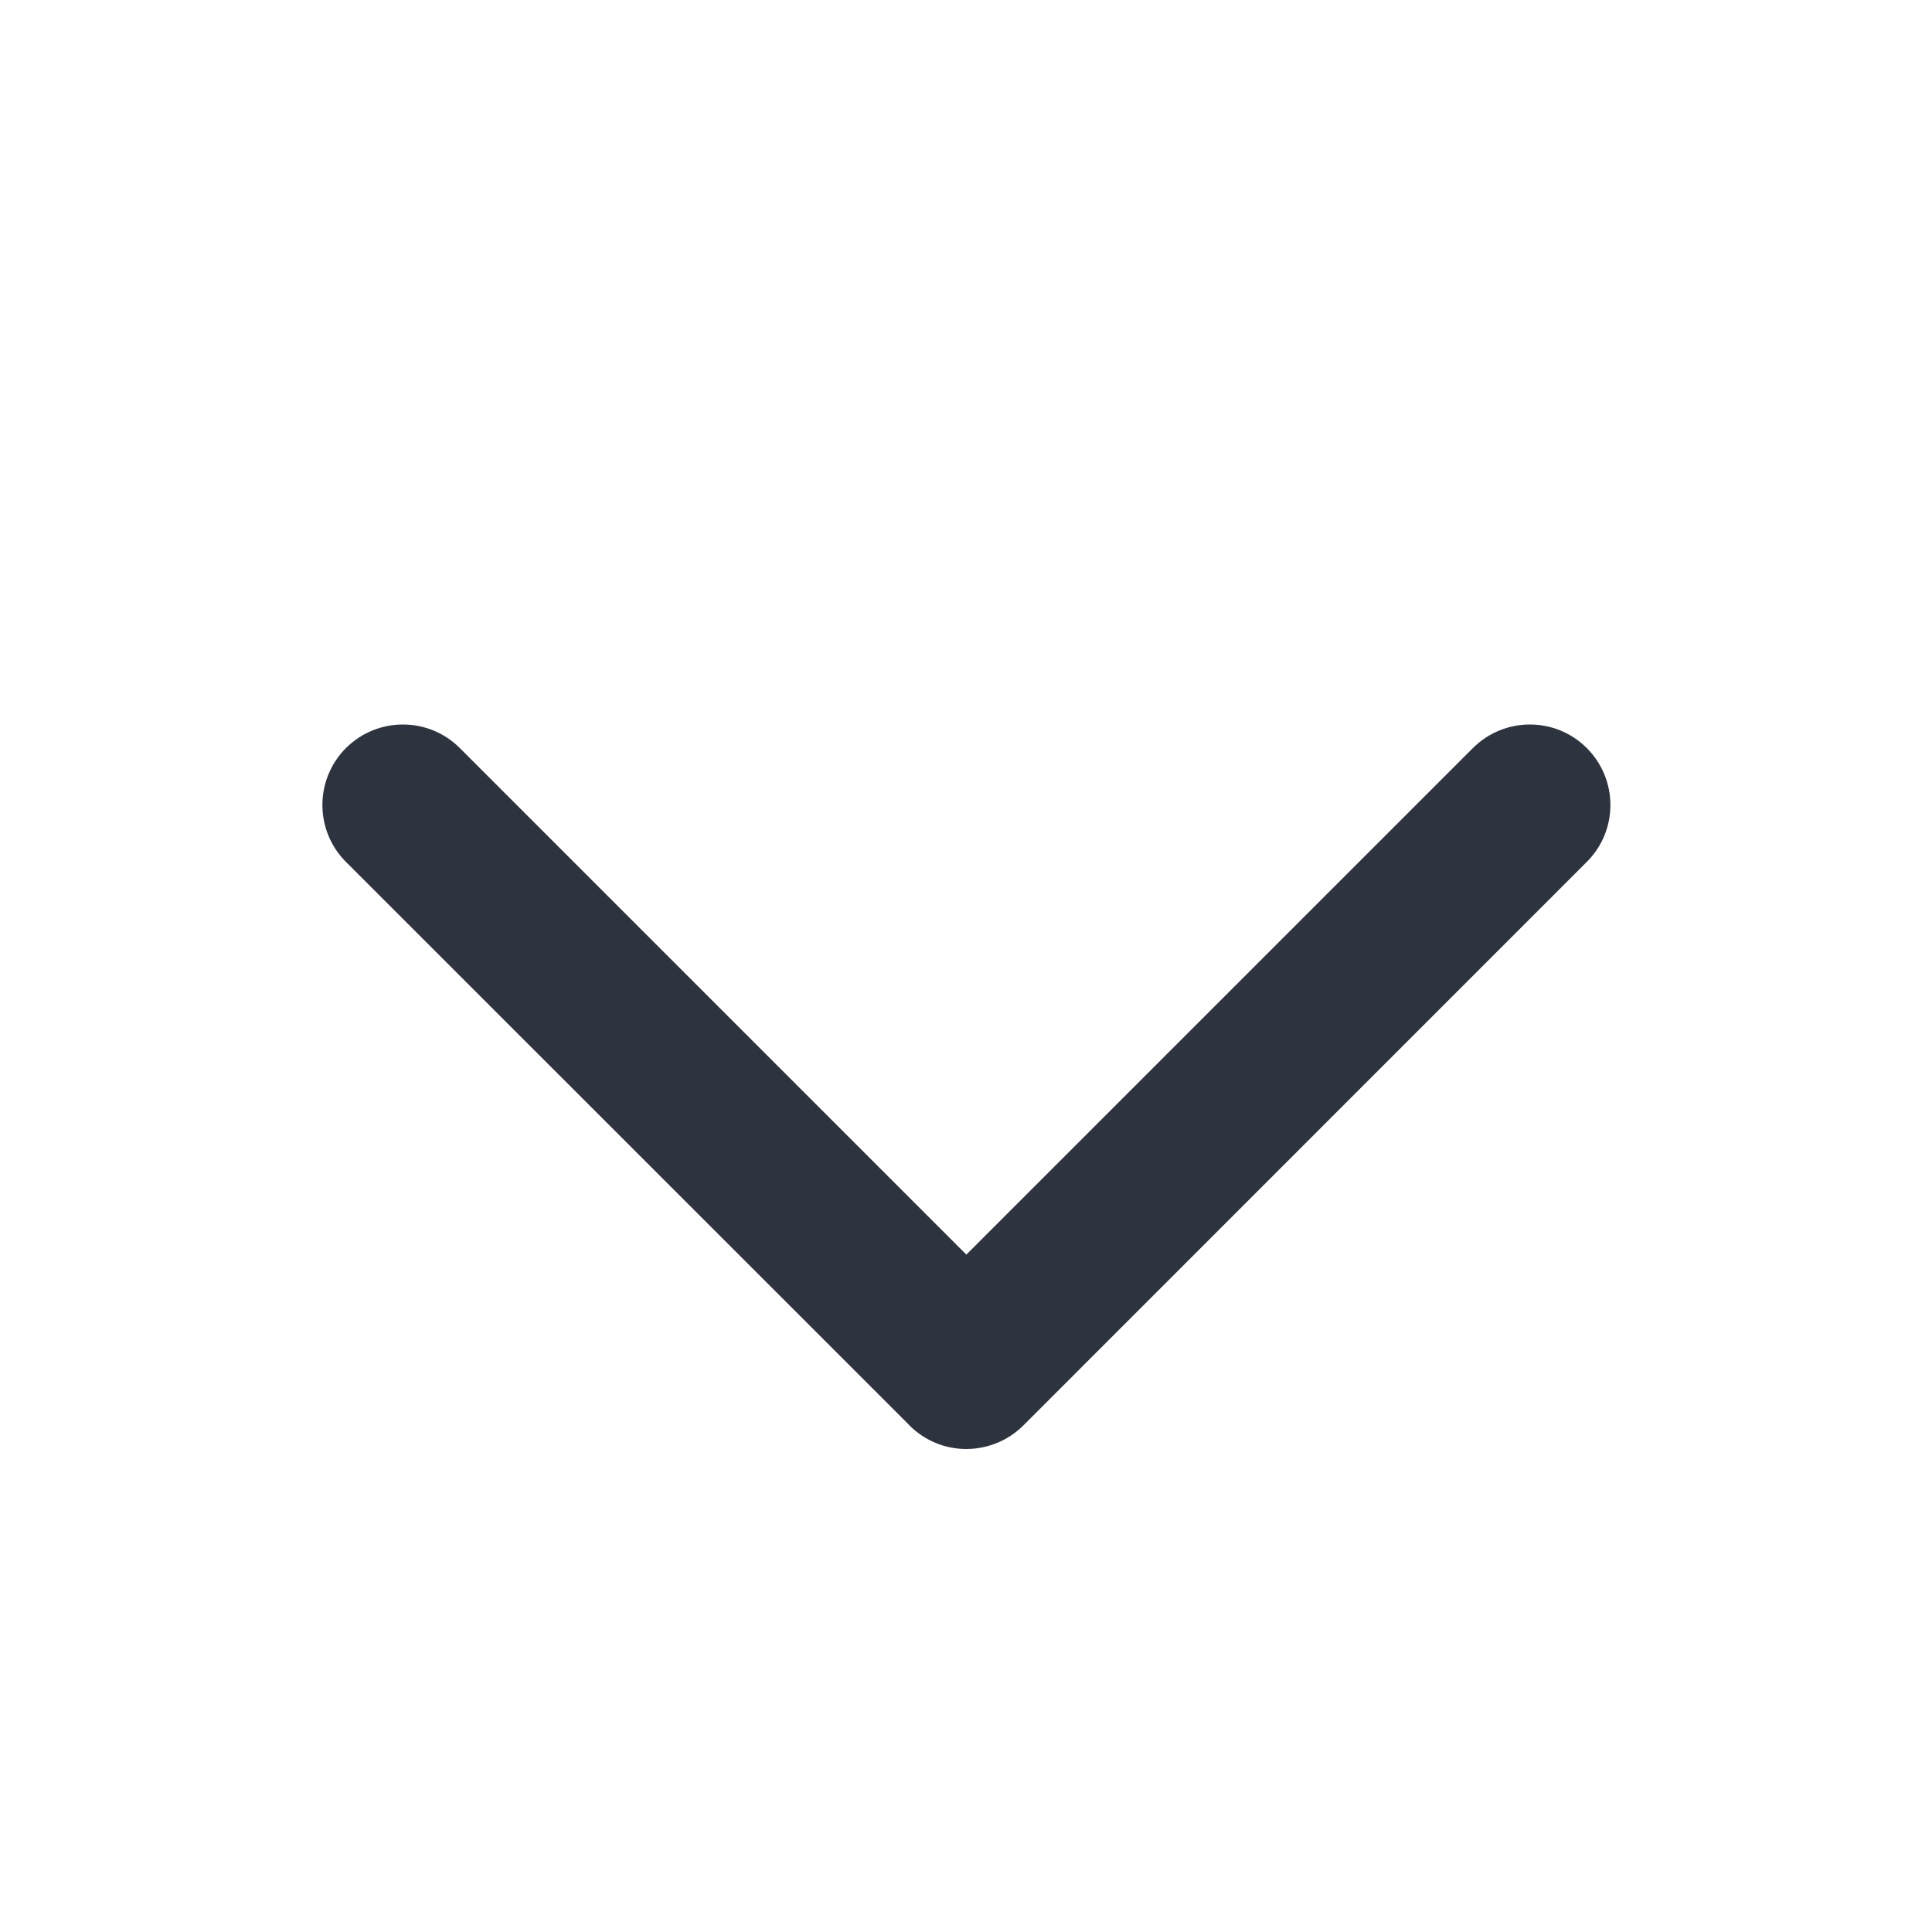
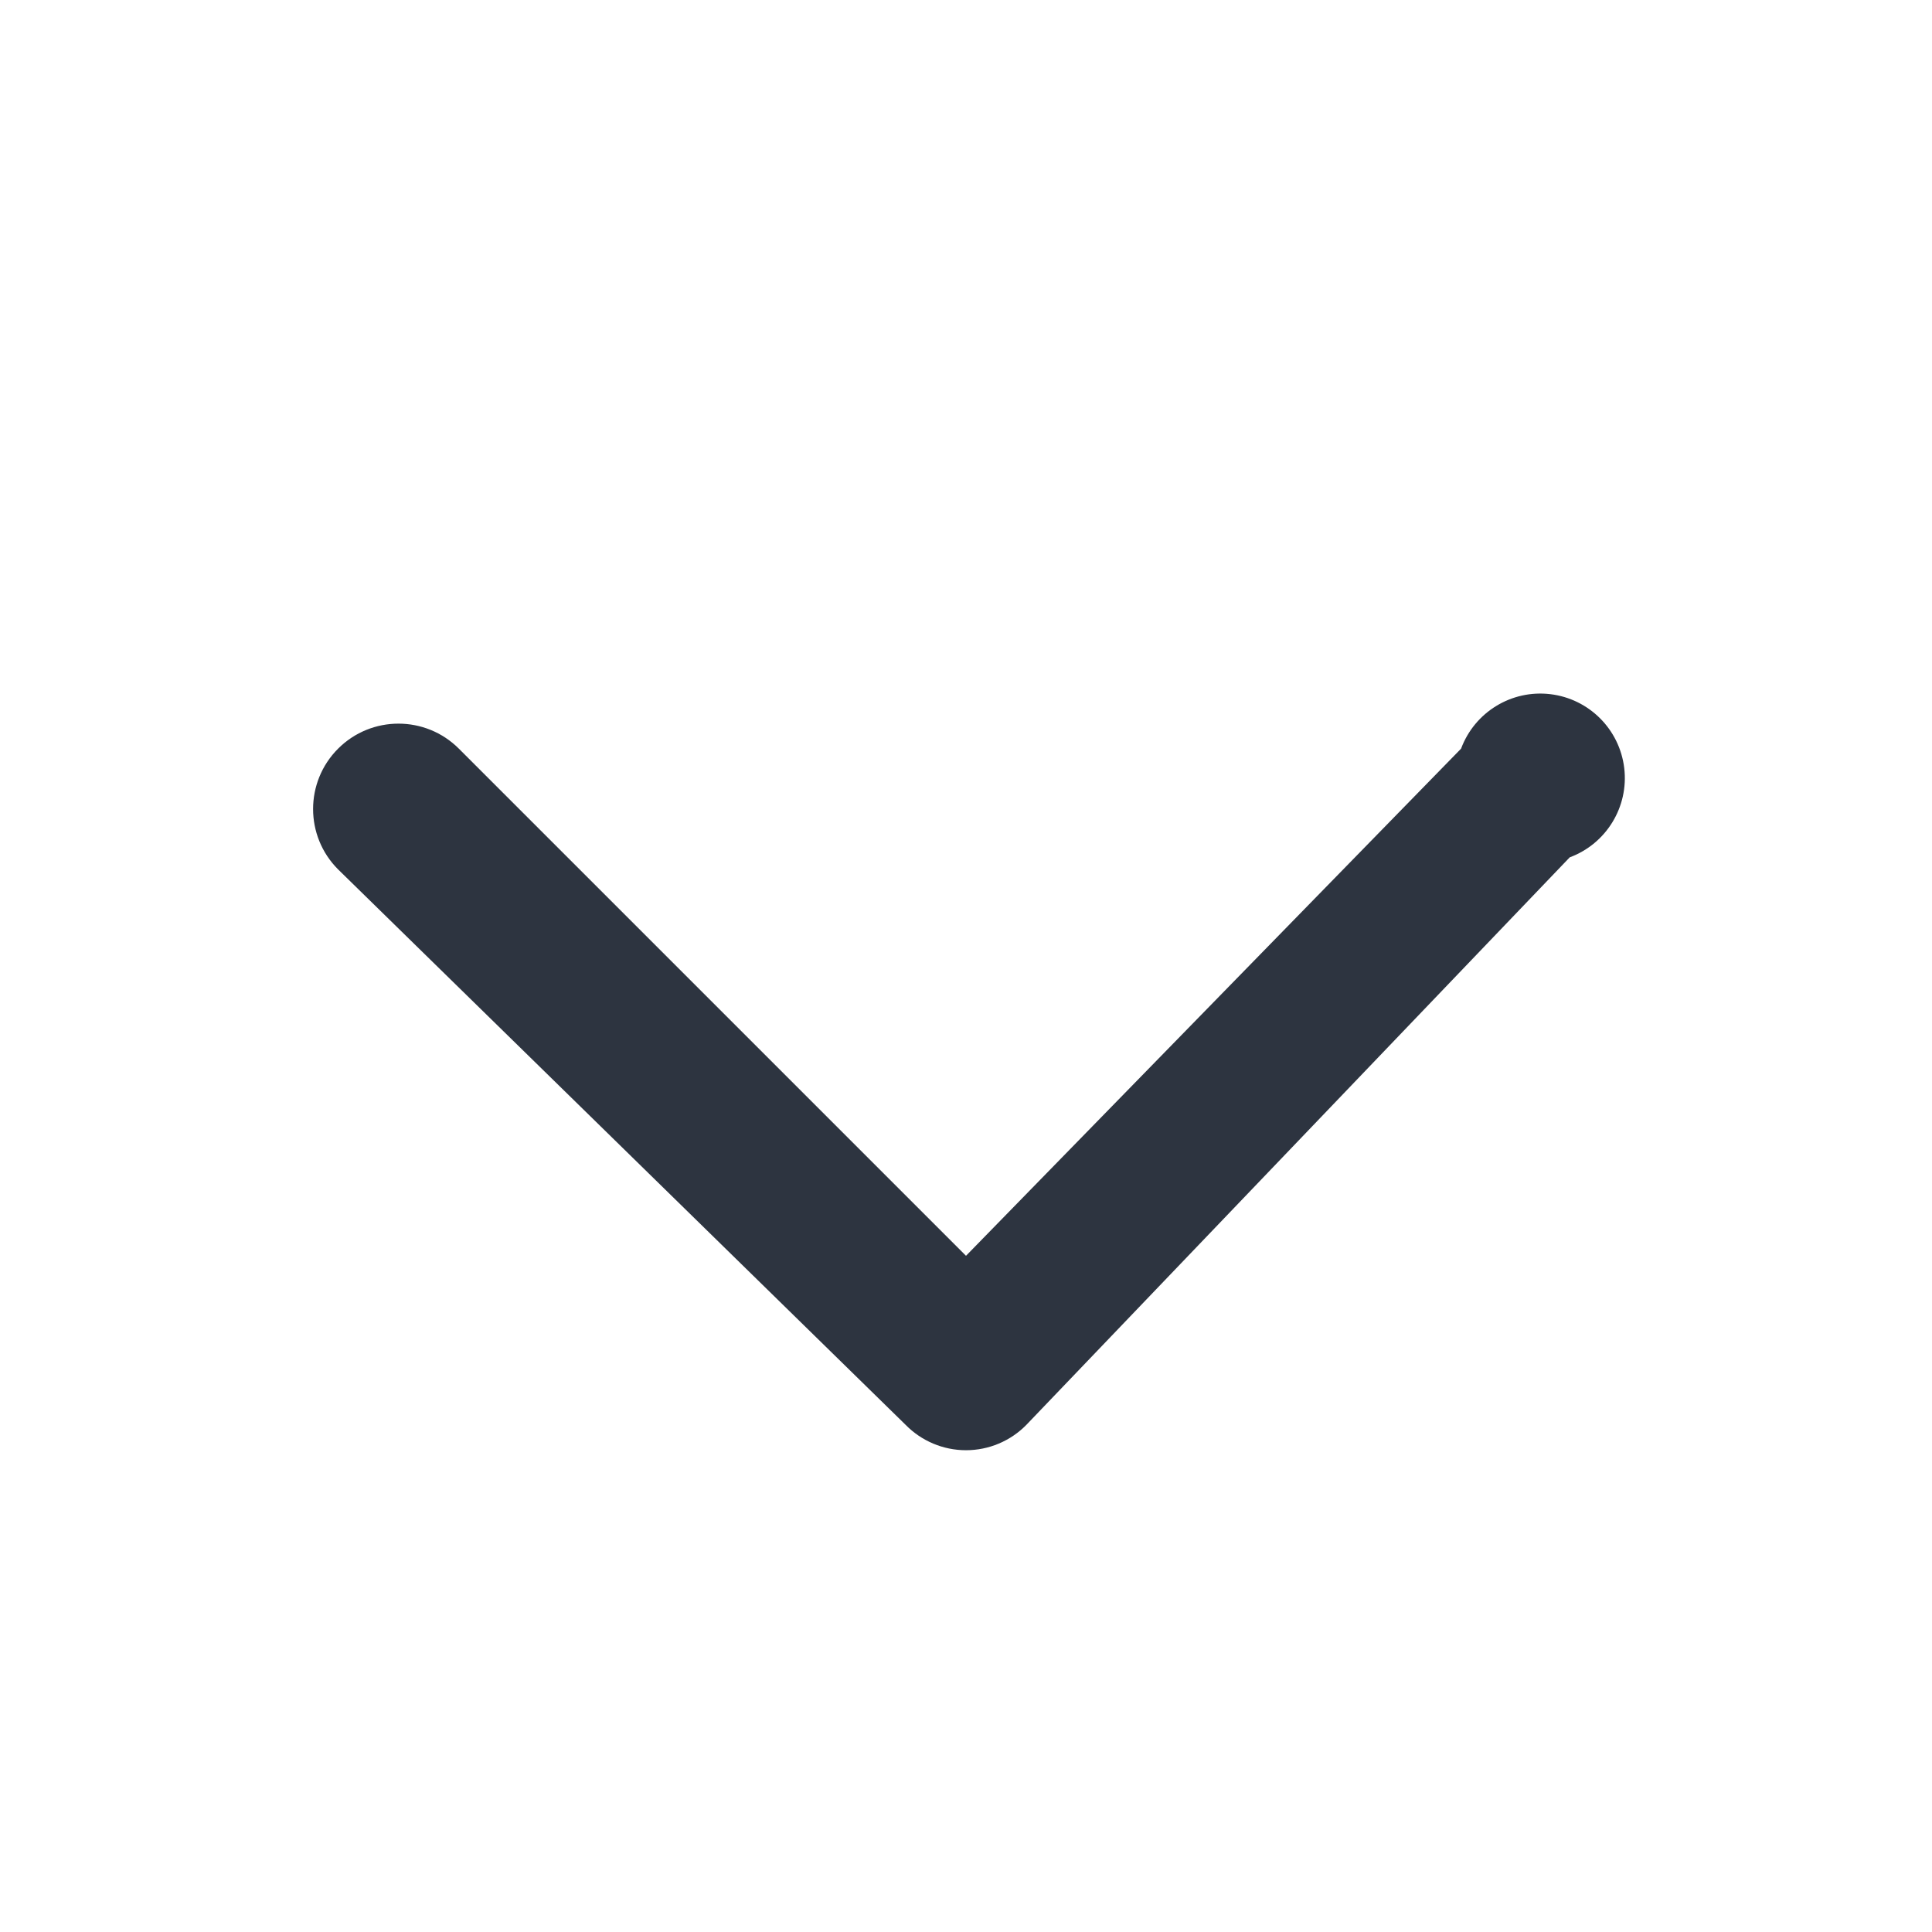
- <svg xmlns="http://www.w3.org/2000/svg" width="16" height="16" viewBox="0 0 16 16" fill="none">
-   <path fill-rule="evenodd" clip-rule="evenodd" d="M3.808 6.195C3.548 5.935 3.126 5.935 2.865 6.195C2.605 6.456 2.605 6.878 2.865 7.138L7.526 11.798C7.528 11.8 7.53 11.803 7.532 11.805C7.662 11.935 7.834 12.001 8.005 12C8.175 11.999 8.345 11.934 8.475 11.805C8.477 11.803 8.479 11.801 8.481 11.799L13.141 7.138C13.402 6.878 13.402 6.456 13.141 6.195C12.881 5.935 12.459 5.935 12.198 6.195L8.003 10.39L3.808 6.195Z" fill="#2D3440" />
+ <svg xmlns="http://www.w3.org/2000/svg" width="16" height="16" fill="none">
+   <path fill="#2D3440" fill-rule="evenodd" d="M3.8 6.2a.7.7 0 1 0-1 1l4.7 4.6a.7.7 0 0 0 1 0L13 7.1a.7.7 0 1 0-.9-.9L8 10.4 3.8 6.2Z" clip-rule="evenodd" />
</svg>
